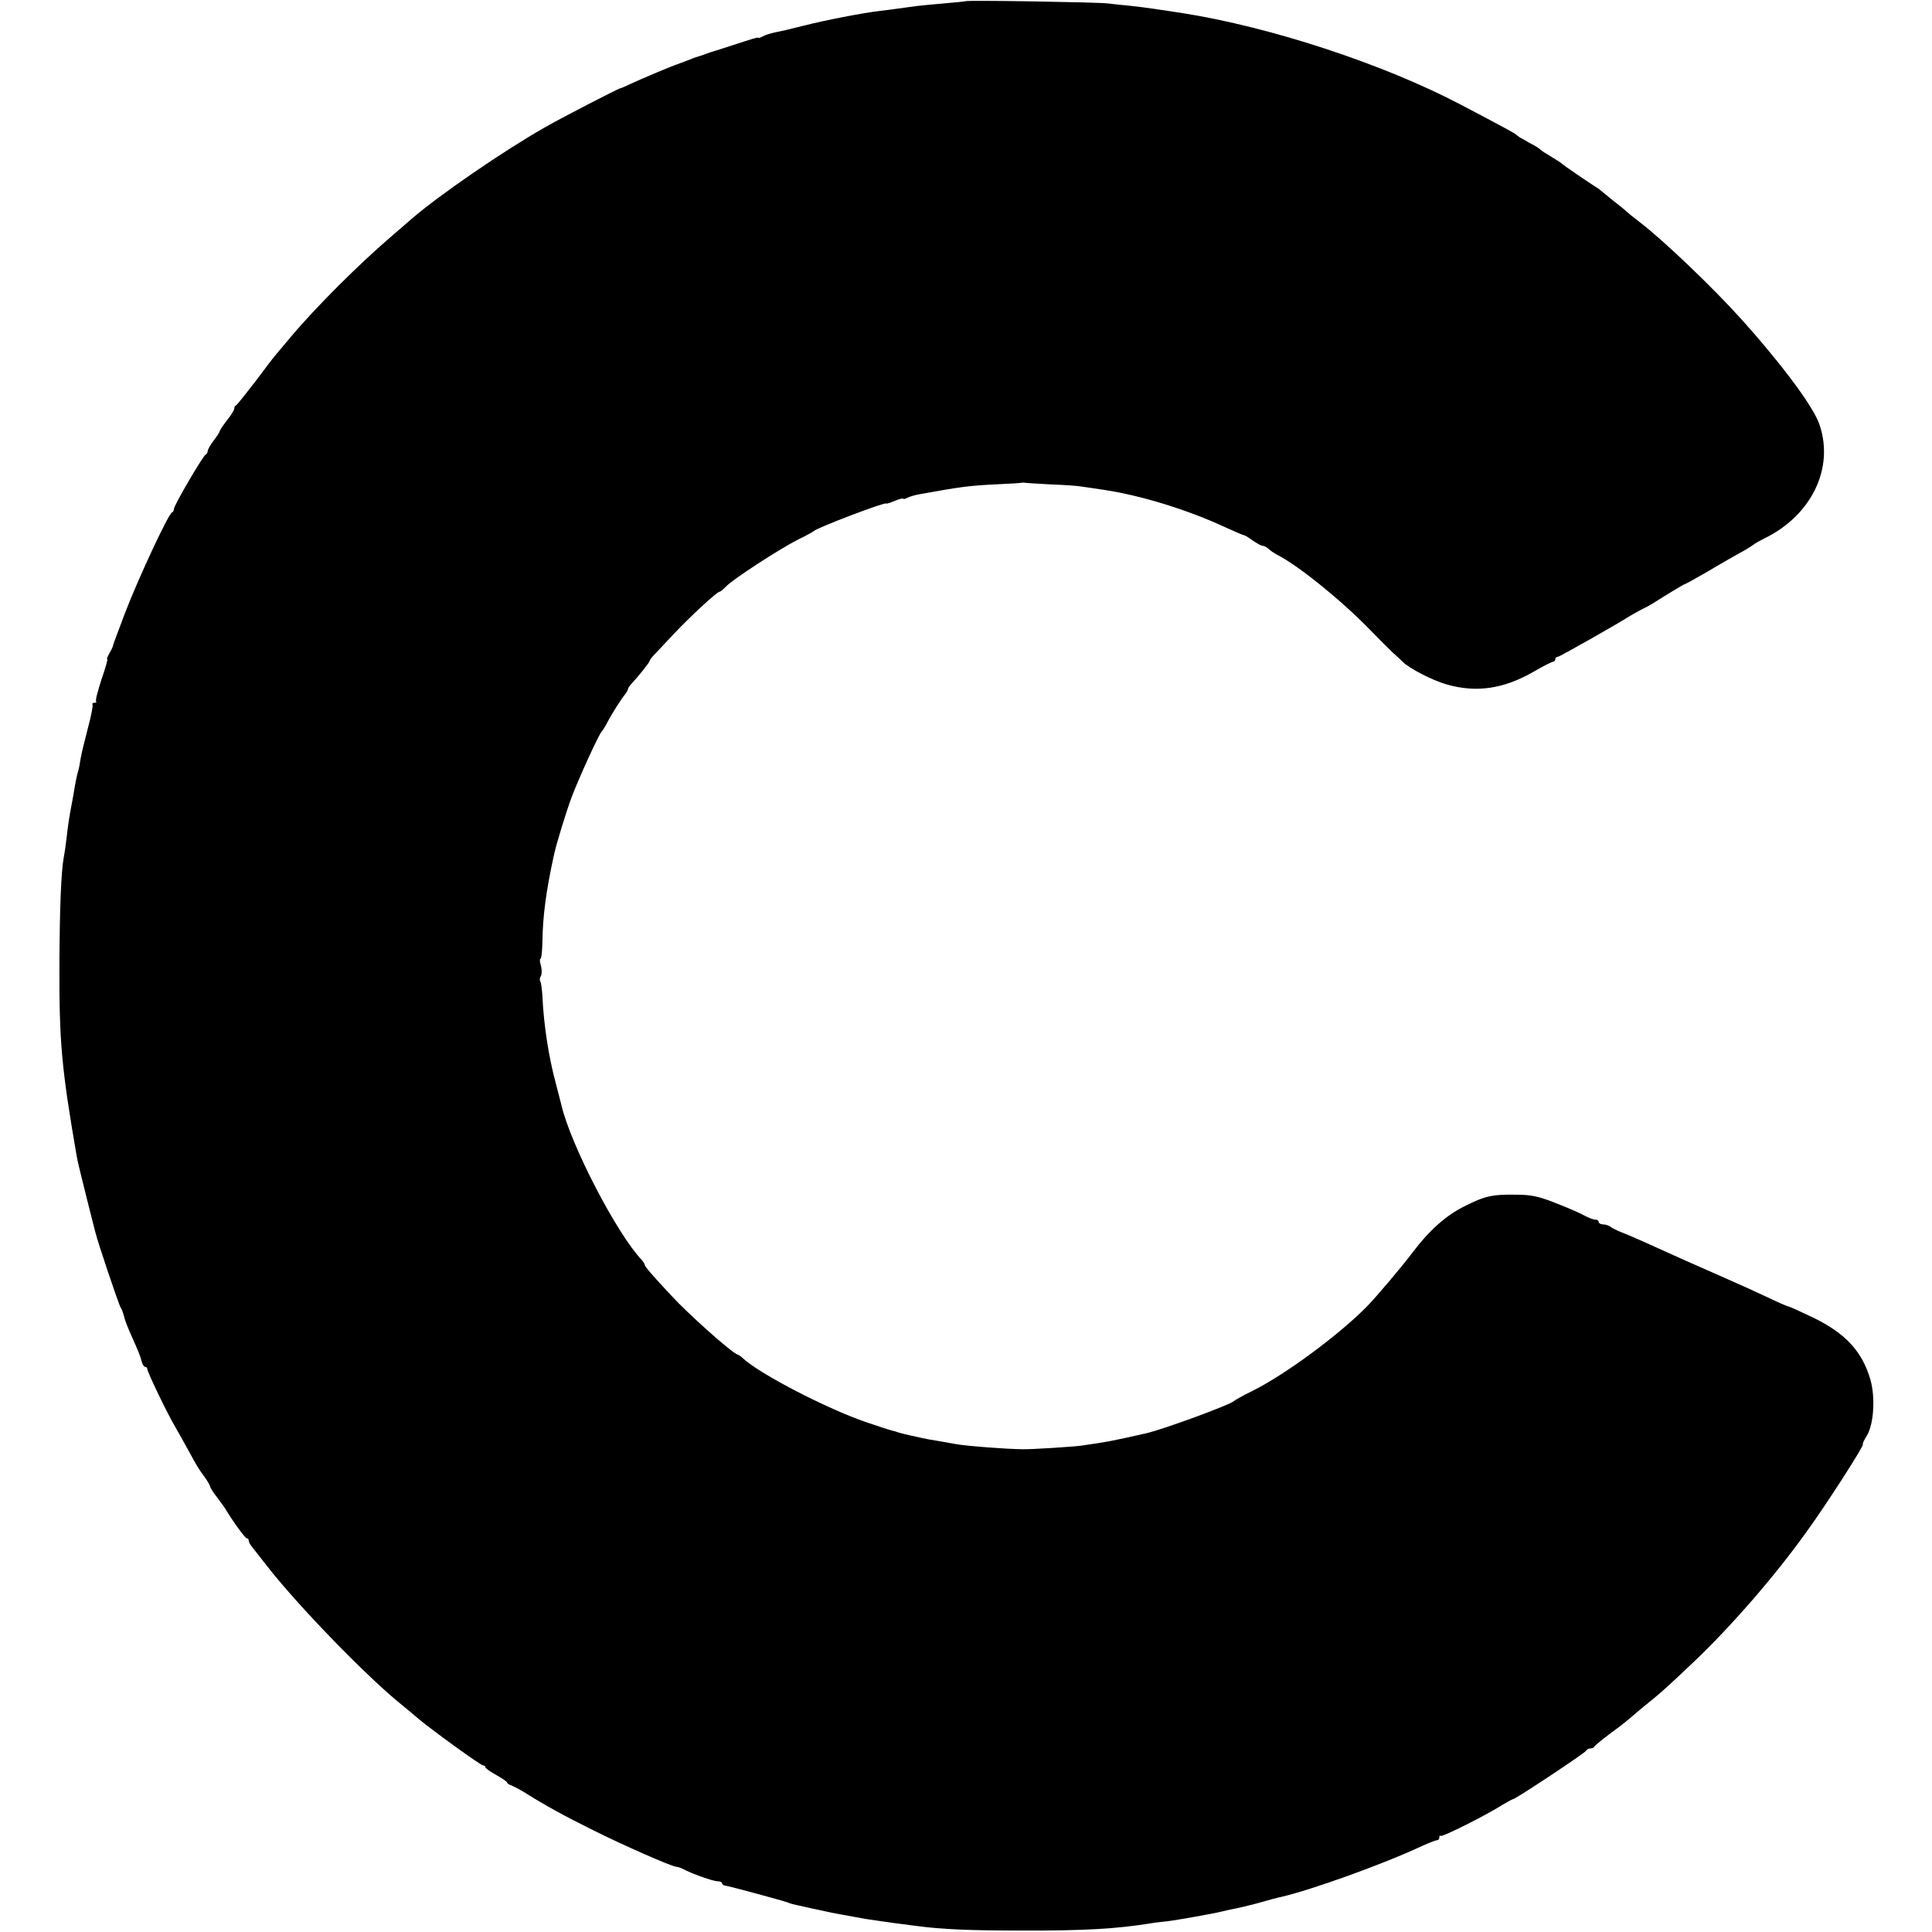
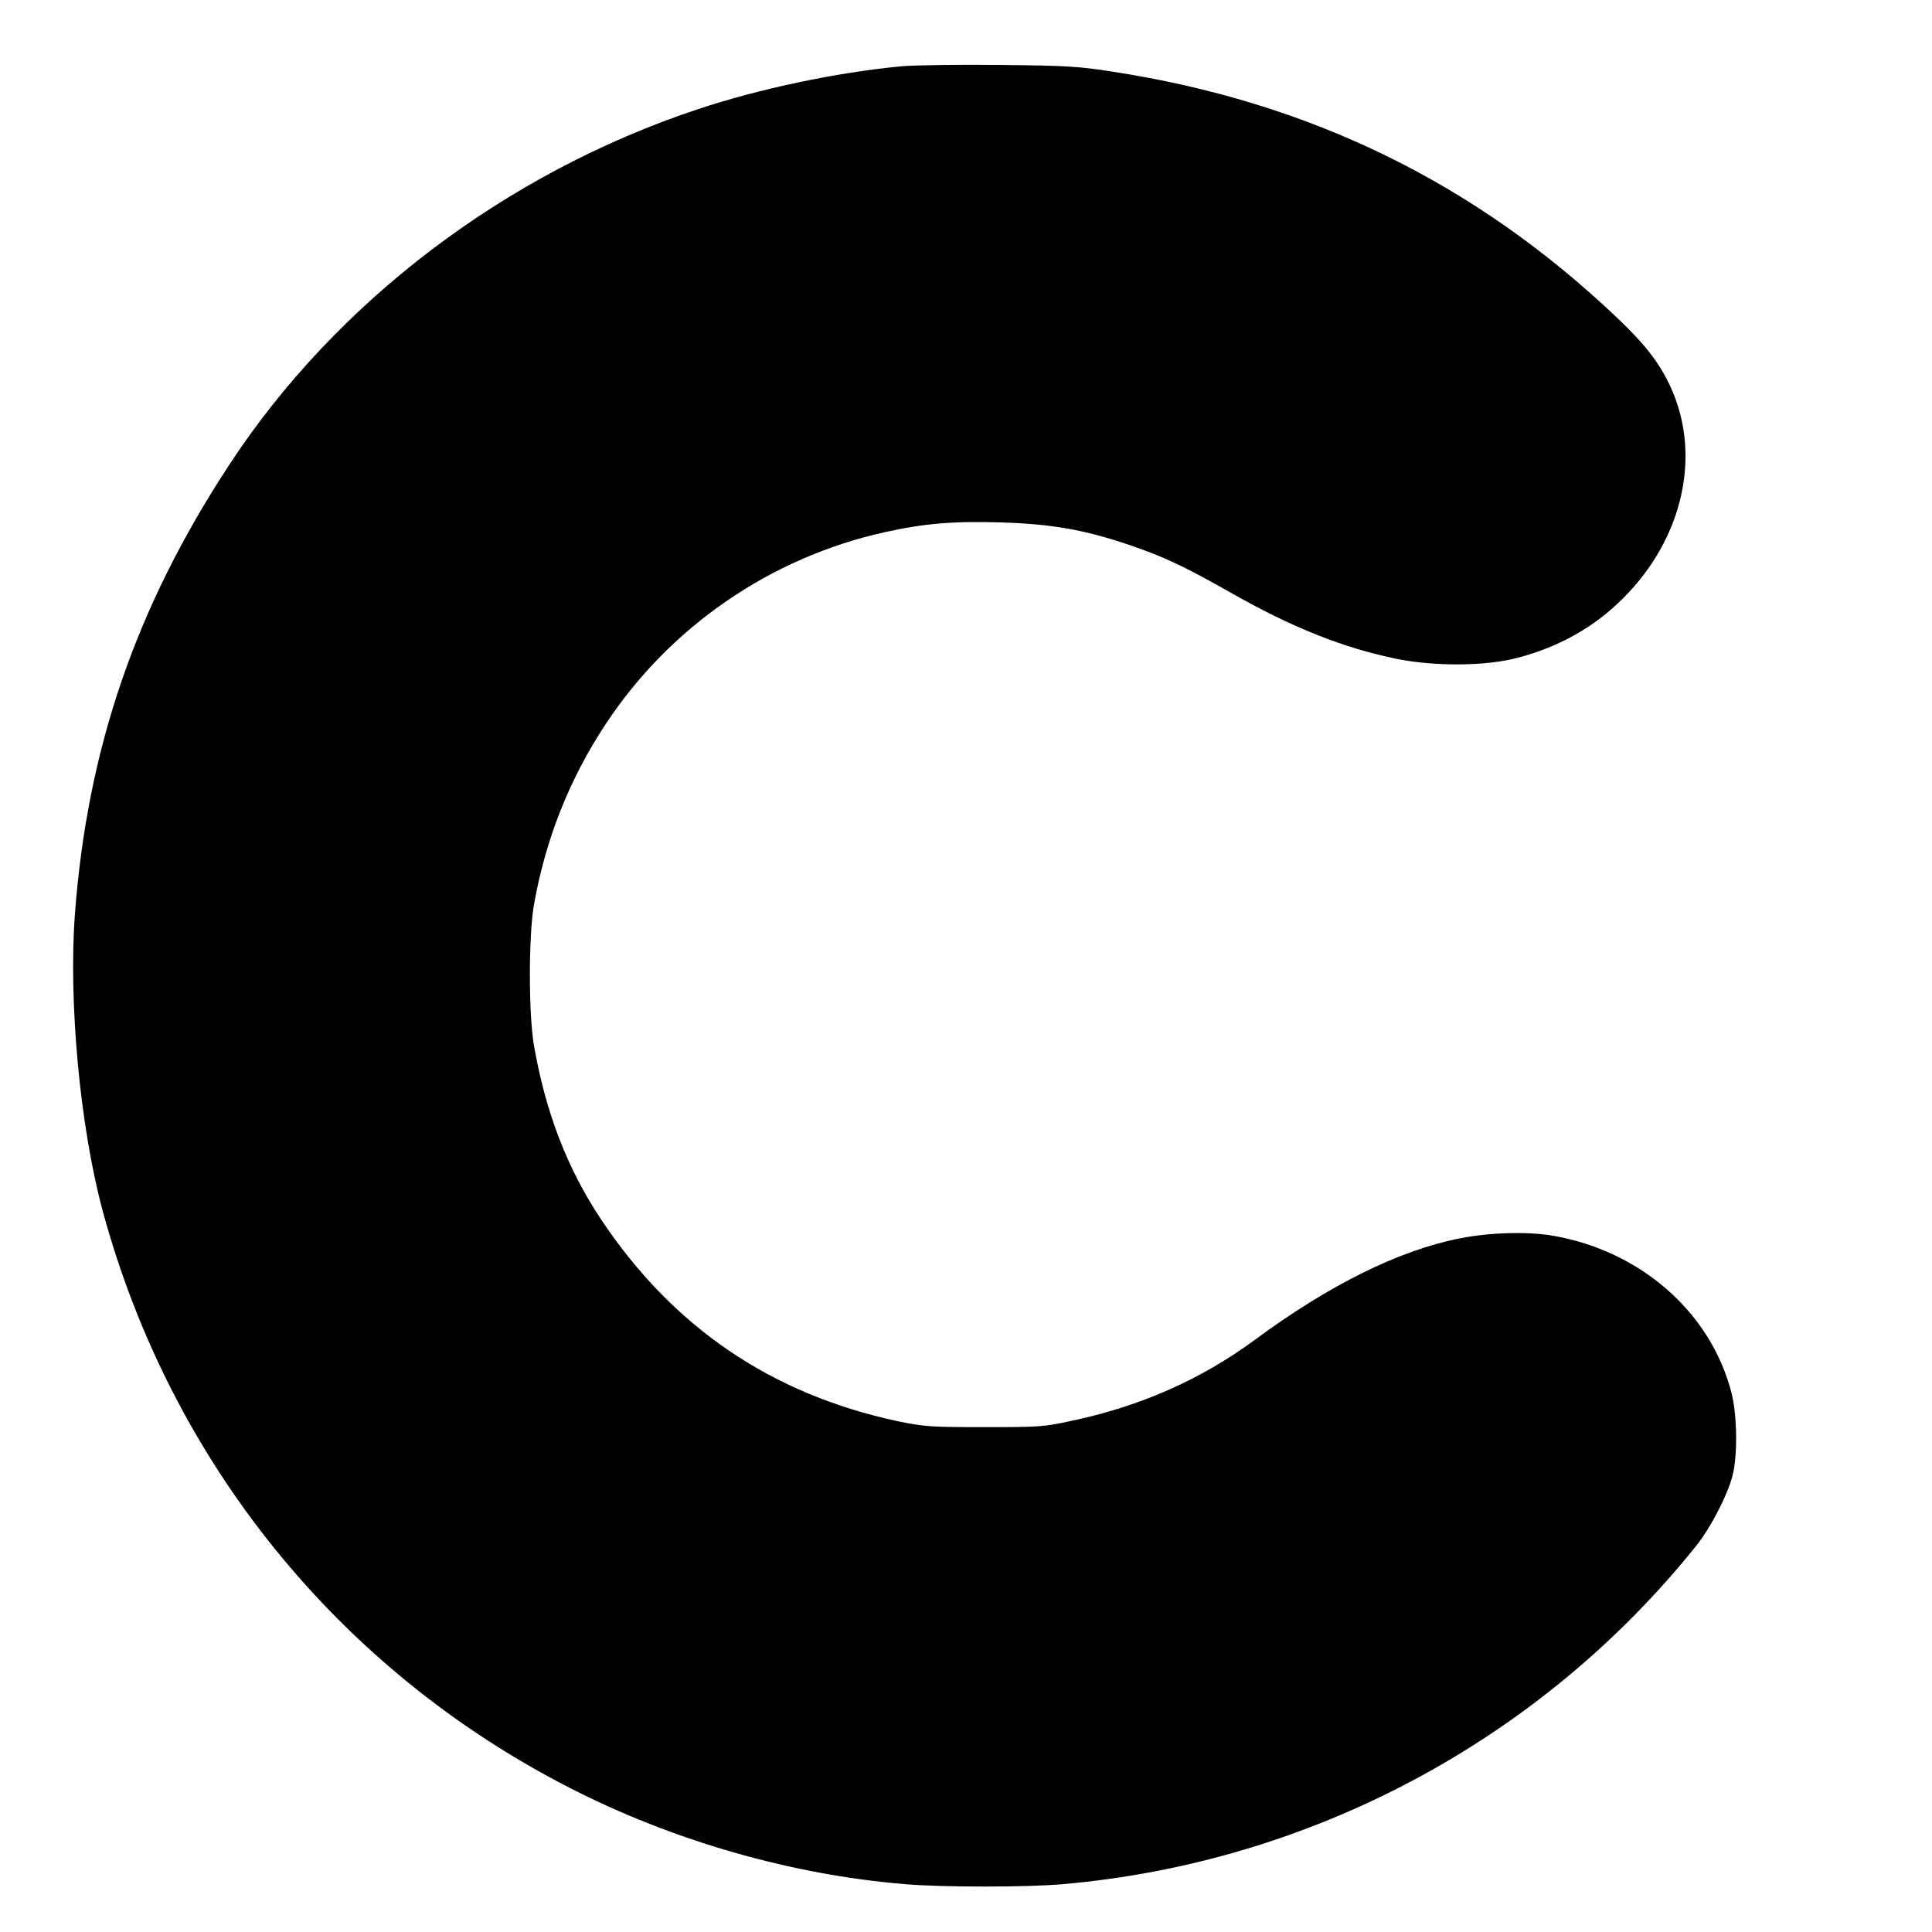
- <svg xmlns="http://www.w3.org/2000/svg" version="1.0" width="800pt" height="800pt" viewBox="0 0 800 800" preserveAspectRatio="xMidYMid meet">
-   <g transform="translate(0,800) scale(0.1,-0.1)" fill="#000000" stroke="none">
-     <path d="M3998 7995 c-2 -1 -41 -5 -88 -9 -47 -4 -98 -9 -115 -11 -101 -14 -123 -17 -150 -20 -76 -9 -225 -38 -320 -62 -63 -16 -85 -21 -124 -29 -13 -3 -32 -9 -43 -15 -10 -5 -18 -8 -18 -5 0 3 -39 -9 -87 -25 -49 -16 -89 -29 -90 -29 -4 -1 -31 -9 -50 -17 -10 -3 -22 -7 -28 -9 -5 -1 -23 -8 -40 -15 -16 -6 -34 -13 -40 -15 -15 -4 -146 -59 -191 -80 -21 -10 -41 -19 -44 -19 -9 -1 -234 -117 -315 -163 -175 -100 -438 -281 -549 -377 -6 -5 -43 -37 -81 -70 -138 -118 -316 -295 -425 -425 -19 -23 -43 -51 -53 -63 -11 -12 -51 -65 -90 -117 -40 -52 -75 -96 -79 -98 -5 -2 -8 -8 -8 -14 0 -6 -13 -27 -30 -48 -16 -21 -30 -41 -30 -45 0 -3 -11 -21 -25 -39 -14 -18 -25 -38 -25 -44 0 -6 -4 -12 -8 -14 -11 -4 -132 -211 -132 -226 0 -6 -3 -12 -8 -14 -15 -6 -142 -279 -195 -418 -40 -106 -50 -133 -51 -140 -1 -3 -7 -15 -14 -27 -7 -13 -11 -23 -8 -23 3 0 -8 -38 -24 -84 -15 -47 -26 -87 -22 -90 3 -3 0 -6 -7 -6 -7 0 -10 -3 -8 -8 3 -4 -6 -48 -19 -97 -13 -50 -27 -106 -30 -125 -3 -19 -7 -43 -10 -52 -6 -19 -12 -50 -19 -93 -3 -16 -7 -41 -10 -55 -8 -41 -14 -82 -20 -135 -3 -27 -8 -61 -11 -75 -11 -60 -17 -213 -18 -445 -1 -322 9 -429 71 -789 2 -16 20 -90 39 -165 19 -75 36 -144 39 -154 10 -42 98 -303 105 -312 4 -5 10 -22 14 -37 3 -15 19 -55 35 -90 16 -35 33 -75 36 -90 4 -16 11 -28 16 -28 5 0 9 -4 9 -9 0 -12 82 -183 116 -240 14 -24 37 -66 52 -93 38 -70 44 -80 70 -115 12 -17 22 -34 22 -38 0 -4 12 -24 28 -44 15 -20 32 -43 37 -52 34 -56 81 -119 87 -119 5 0 8 -4 8 -10 0 -5 7 -18 15 -27 8 -10 37 -47 65 -83 124 -158 391 -434 535 -554 39 -32 79 -65 90 -75 58 -48 255 -191 265 -191 5 0 10 -3 10 -8 0 -4 20 -18 45 -32 25 -14 45 -28 45 -31 0 -4 8 -9 18 -12 9 -4 35 -17 57 -31 81 -51 163 -96 280 -154 124 -62 328 -152 346 -152 5 0 17 -4 27 -9 37 -20 126 -51 143 -51 11 0 19 -4 19 -8 0 -5 6 -9 13 -10 13 -1 231 -60 257 -69 17 -7 13 -6 95 -24 33 -7 65 -14 70 -15 9 -3 111 -21 160 -30 41 -6 81 -12 125 -18 25 -3 63 -8 85 -11 105 -14 219 -19 435 -19 255 -1 395 7 535 30 17 3 46 6 65 8 37 4 205 34 230 41 8 2 29 7 45 10 17 3 64 14 105 25 41 12 83 23 94 25 126 29 424 136 584 211 29 13 57 24 62 24 6 0 10 5 10 12 0 6 3 9 6 6 5 -6 189 86 256 129 21 12 40 23 43 23 10 0 300 192 303 201 2 5 10 9 17 9 7 0 15 3 17 8 2 4 30 27 63 52 59 43 75 57 118 94 12 10 42 35 67 55 43 36 55 47 161 147 159 151 339 359 468 539 85 117 244 365 235 365 -3 0 4 16 16 35 29 47 36 158 15 232 -34 117 -103 192 -237 257 -52 25 -98 46 -102 46 -3 0 -39 15 -78 34 -71 33 -112 52 -210 95 -27 12 -68 30 -93 41 -25 11 -66 29 -92 41 -27 12 -77 35 -113 51 -36 16 -83 37 -105 45 -22 9 -44 20 -49 25 -6 4 -18 8 -28 8 -10 0 -18 5 -18 10 0 6 -7 10 -15 10 -8 0 -29 8 -47 18 -18 10 -71 33 -118 51 -68 27 -100 34 -160 34 -99 2 -131 -5 -214 -47 -78 -38 -147 -100 -216 -191 -40 -54 -150 -184 -190 -225 -116 -118 -341 -284 -475 -350 -39 -19 -72 -38 -75 -41 -13 -15 -291 -117 -364 -134 -147 -33 -157 -35 -268 -51 -36 -5 -211 -16 -243 -15 -74 1 -229 13 -275 21 -30 5 -68 12 -85 15 -16 2 -41 7 -55 10 -14 3 -36 8 -50 11 -14 3 -34 8 -45 11 -11 4 -25 8 -30 9 -6 1 -53 16 -105 34 -161 54 -447 202 -514 266 -6 6 -16 13 -22 15 -26 9 -202 166 -274 244 -74 79 -110 120 -110 127 0 4 -6 13 -12 20 -104 109 -295 478 -333 641 -3 12 -14 54 -24 93 -29 107 -50 243 -55 360 -2 28 -5 55 -9 60 -3 6 -2 16 3 23 4 8 4 27 0 42 -5 16 -6 29 -2 29 4 0 7 30 8 68 1 105 15 214 49 367 10 45 49 172 72 234 28 75 114 263 124 271 3 3 14 20 23 37 17 34 59 100 76 120 5 7 10 15 10 19 0 4 7 14 15 23 31 33 75 89 75 94 0 4 10 17 23 30 12 13 47 50 78 83 68 72 178 174 189 174 4 0 15 10 26 21 26 29 225 158 299 195 33 16 62 32 65 35 11 13 300 123 300 114 0 -2 16 3 35 11 19 8 35 12 35 9 0 -3 8 -1 18 4 9 5 31 11 47 14 177 32 206 36 330 42 50 2 92 5 95 6 3 1 9 1 14 0 4 -1 54 -4 110 -7 55 -2 112 -6 126 -9 14 -2 57 -8 95 -14 151 -23 343 -82 498 -154 40 -18 74 -33 77 -33 3 1 19 -9 37 -22 17 -12 36 -22 41 -22 6 0 17 -6 24 -12 7 -7 24 -19 38 -26 89 -46 266 -189 385 -312 39 -40 81 -82 94 -94 13 -11 31 -28 40 -37 27 -27 122 -76 181 -93 122 -35 233 -19 354 49 43 25 82 45 87 45 5 0 9 5 9 10 0 6 4 10 10 10 7 0 251 138 300 170 8 5 29 16 45 25 17 8 39 20 50 27 50 32 126 78 129 78 3 0 44 23 93 51 48 29 108 63 133 77 25 13 52 30 60 36 8 7 29 18 45 26 195 95 290 289 230 469 -18 55 -86 155 -193 286 -66 80 -75 90 -133 155 -115 128 -321 325 -419 400 -25 19 -47 37 -50 40 -3 3 -27 24 -55 45 -27 22 -52 42 -55 45 -3 3 -12 10 -21 15 -33 21 -134 90 -139 95 -3 4 -23 17 -45 30 -22 13 -42 26 -45 29 -3 4 -15 12 -27 19 -13 6 -33 18 -45 25 -13 6 -25 15 -28 18 -5 6 -53 32 -228 124 -323 170 -789 323 -1157 381 -22 3 -61 9 -120 18 -22 3 -65 9 -95 12 -30 3 -73 7 -95 10 -44 5 -581 14 -587 9z" />
+ <svg xmlns="http://www.w3.org/2000/svg" version="1.0" width="848pt" height="848pt" viewBox="0 0 848 848" preserveAspectRatio="xMidYMid meet">
+   <g transform="translate(0,848) scale(0.1,-0.1)" fill="#000000" stroke="none">
+     <path d="M3956 8189 c-284 -27 -621 -98 -892 -188 -844 -280 -1590 -846 -2059 -1563 -409 -624 -621 -1242 -676 -1968 -29 -385 22 -934 121 -1302 298 -1103 1036 -2016 2050 -2535 452 -232 974 -382 1472 -423 160 -14 541 -14 693 0 1091 95 2098 634 2780 1485 64 80 138 223 160 310 22 88 20 263 -5 361 -90 352 -397 623 -783 690 -108 19 -275 15 -407 -11 -268 -52 -576 -205 -901 -445 -234 -173 -501 -292 -804 -356 -123 -27 -144 -28 -385 -28 -238 0 -263 2 -380 26 -555 119 -986 412 -1302 886 -149 224 -244 472 -295 767 -23 139 -23 471 0 610 50 287 155 554 315 796 282 428 724 732 1225 843 176 39 300 49 512 43 220 -7 364 -32 559 -98 154 -52 246 -96 442 -207 272 -155 499 -246 735 -294 167 -34 394 -32 531 5 183 48 338 136 463 262 264 263 345 632 206 930 -50 106 -110 183 -234 301 -624 593 -1350 947 -2217 1080 -146 23 -203 26 -495 29 -181 2 -375 -1 -429 -6z" />
  </g>
</svg>
